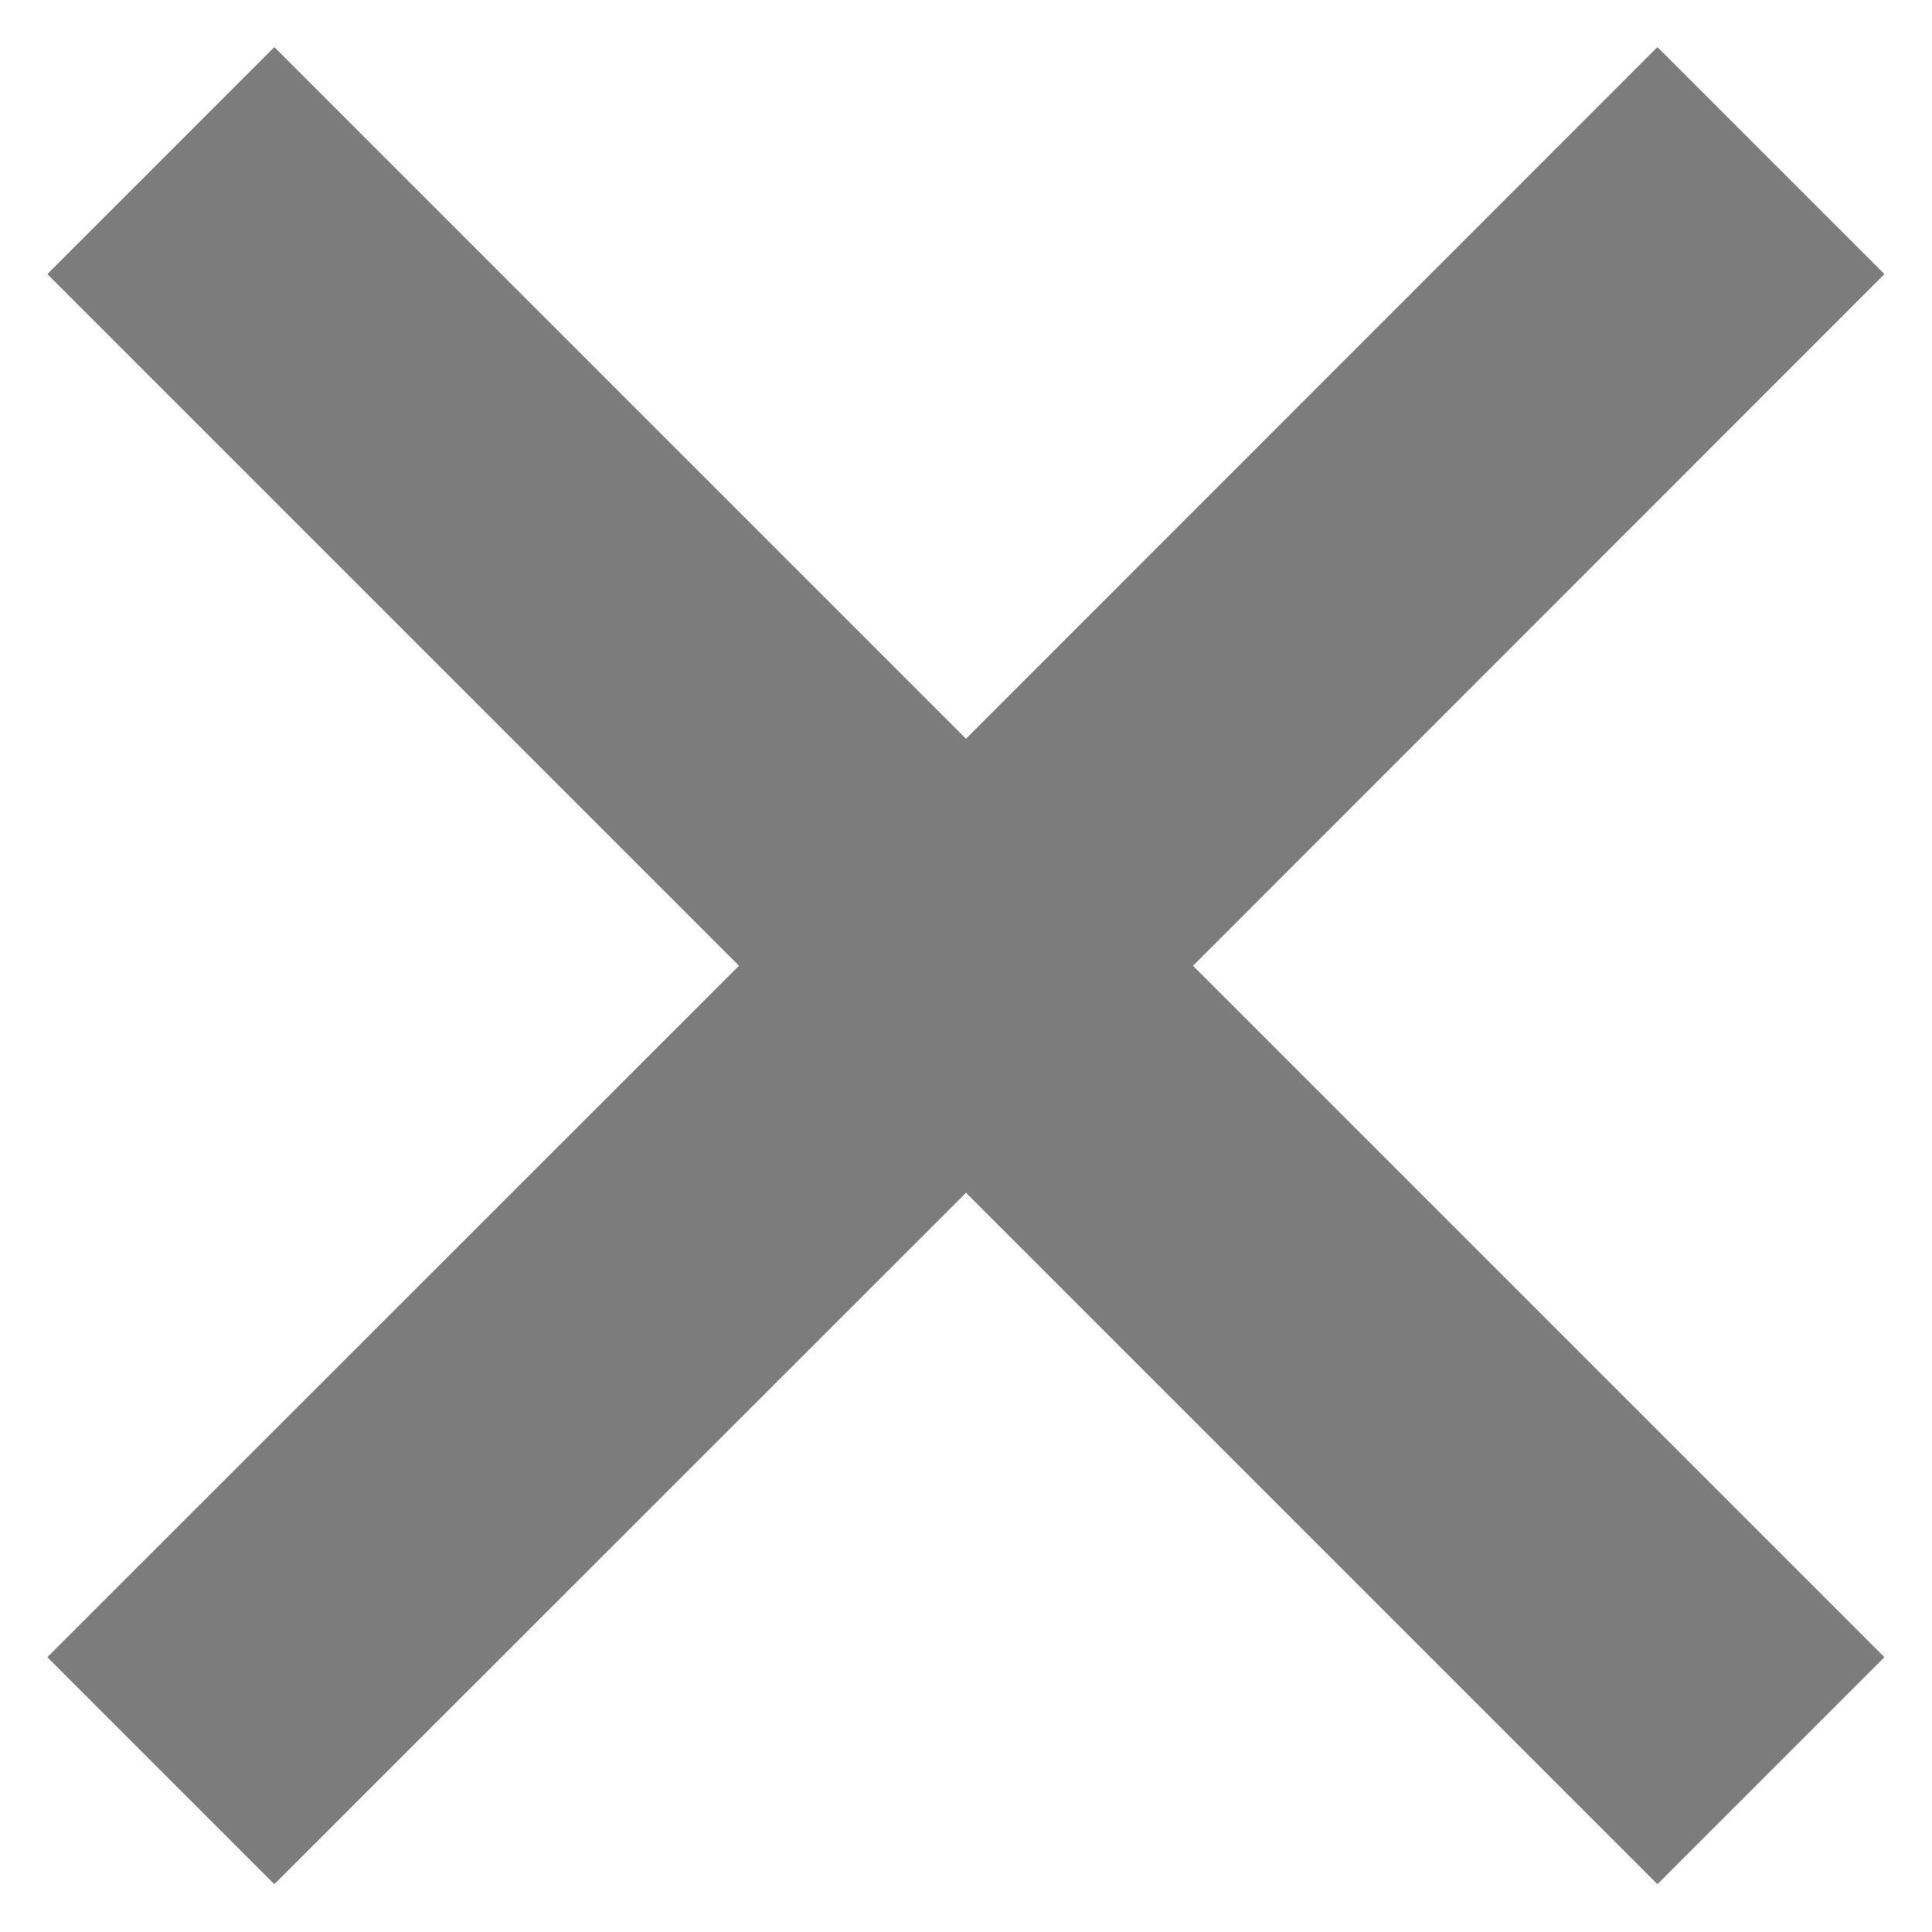
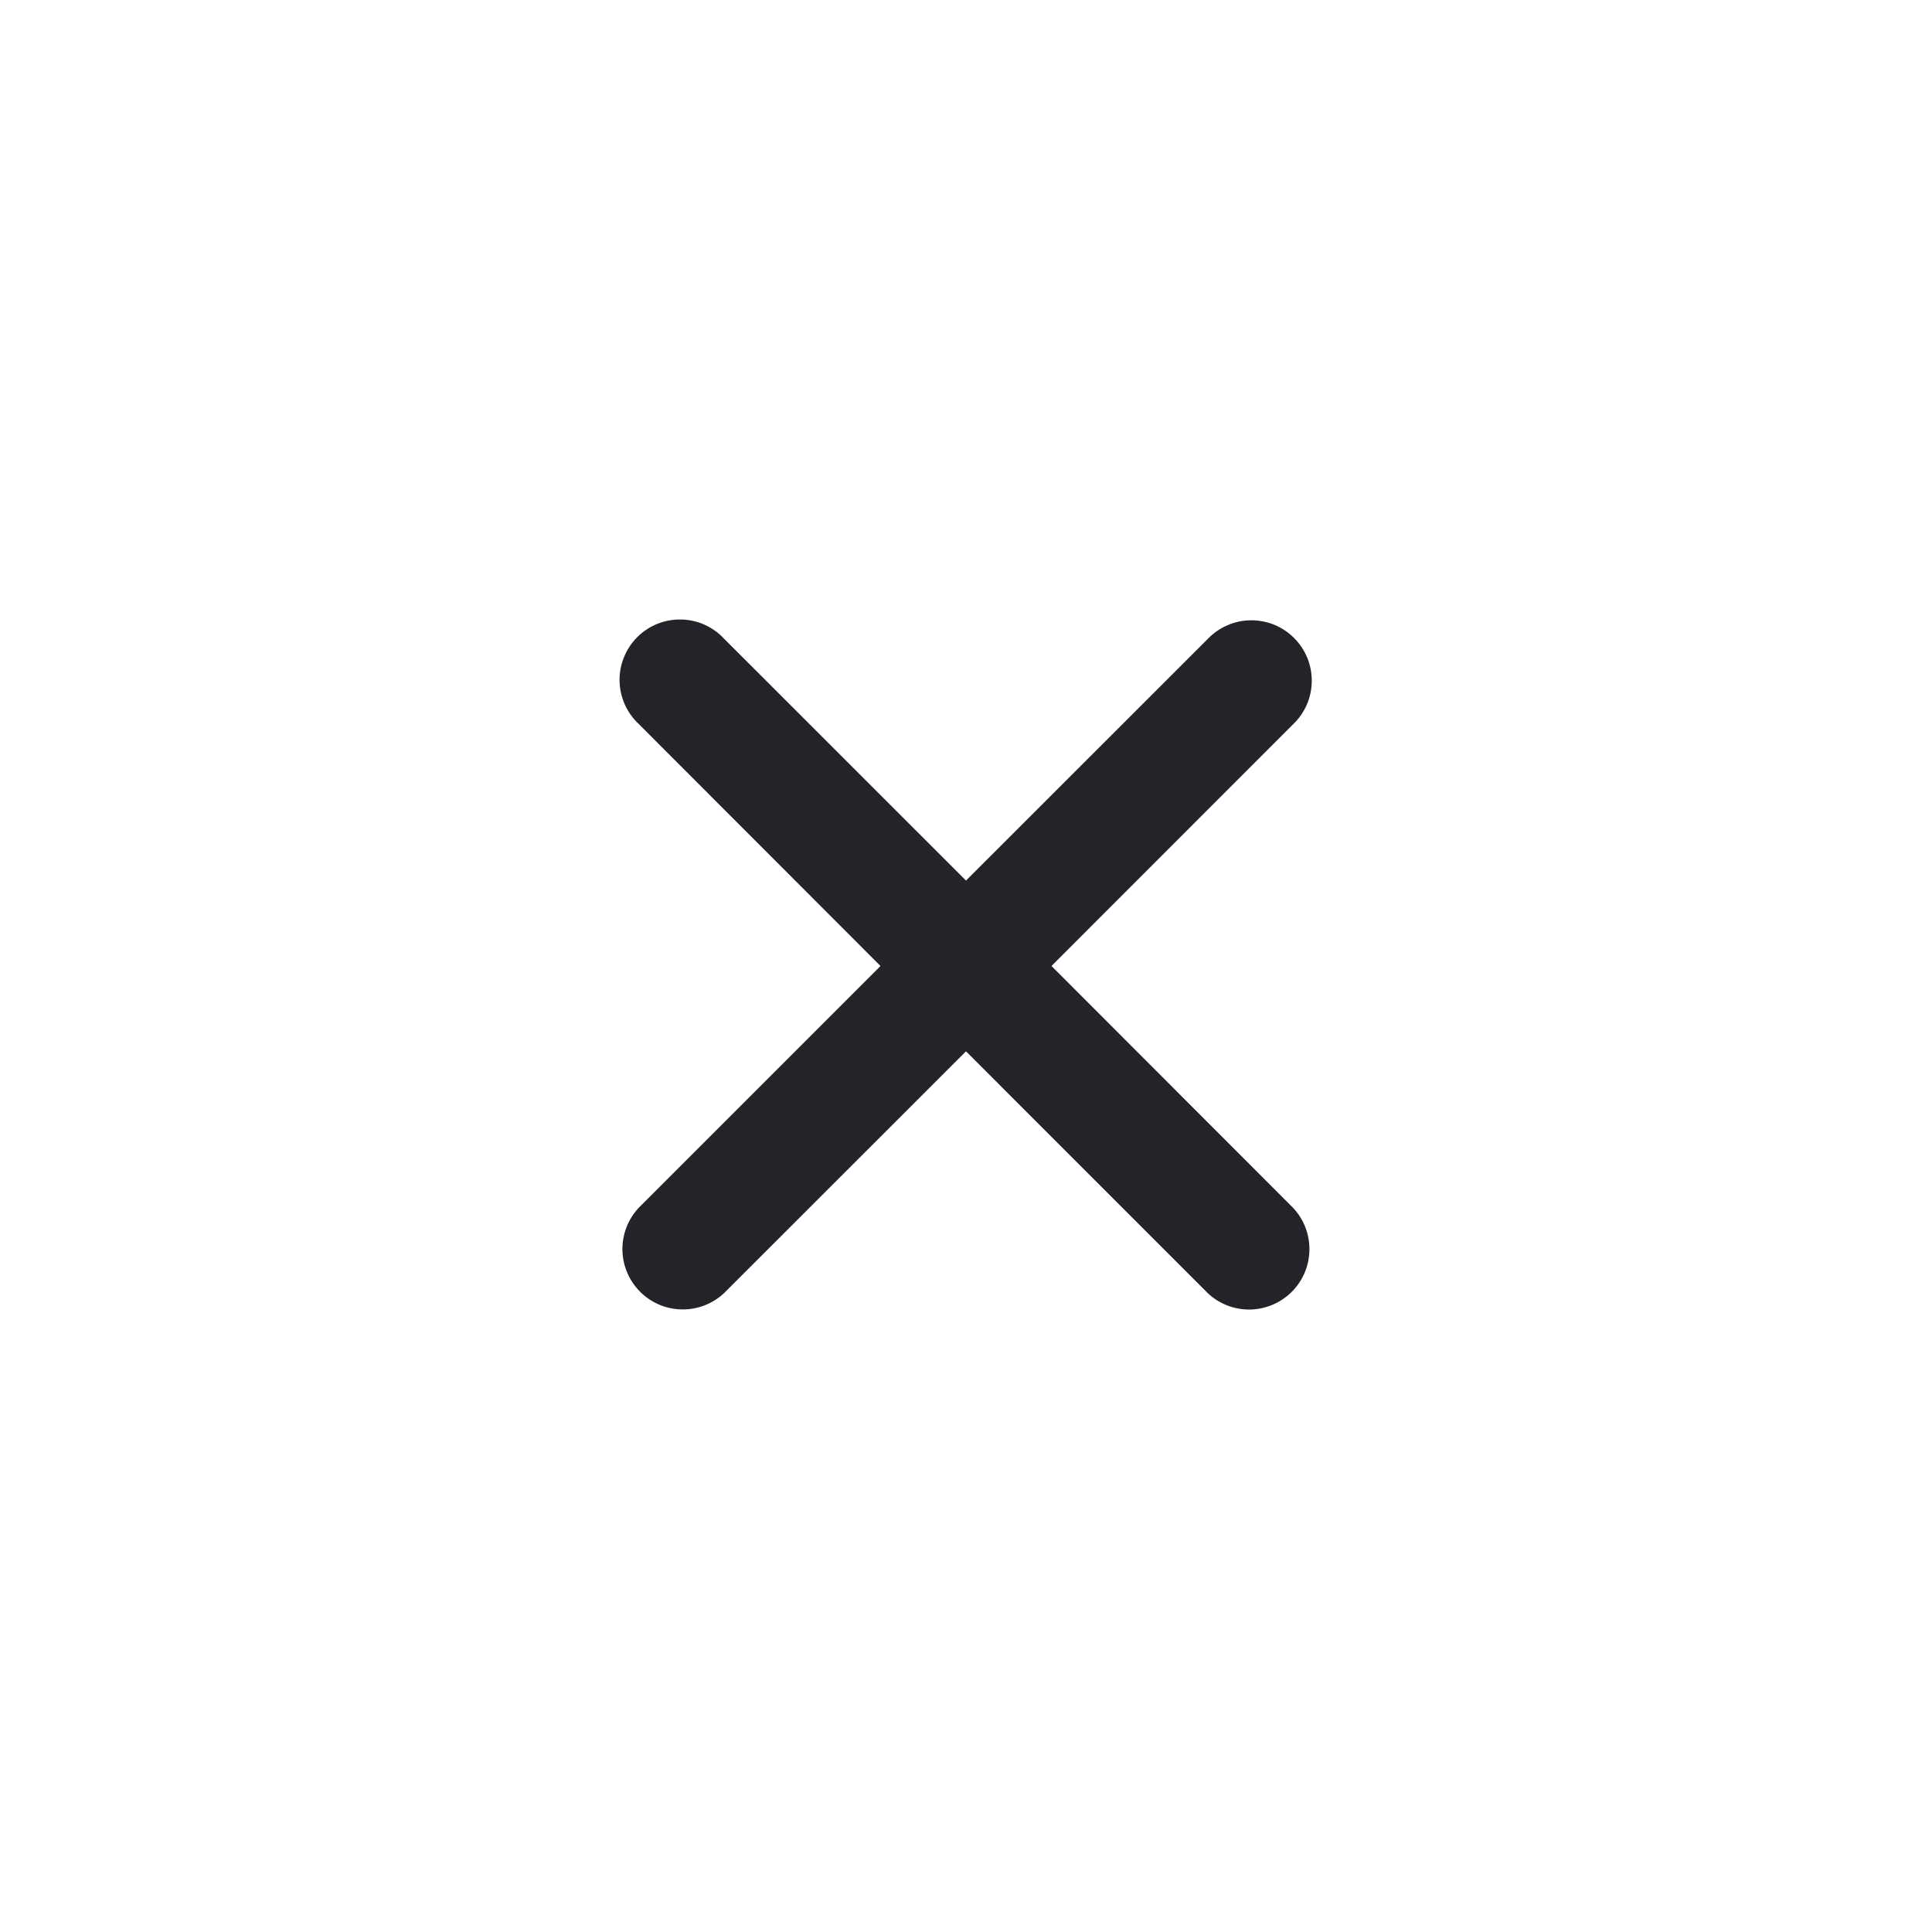
- <svg xmlns="http://www.w3.org/2000/svg" width="8" height="8" viewBox="0 0 8 8" fill="none">
-   <path d="M7.803 1.135L6.863 0.195L4 3.059L1.136 0.195L0.196 1.135L3.06 3.999L0.196 6.862L1.136 7.802L4 4.939L6.863 7.802L7.803 6.862L4.94 3.999L7.803 1.135Z" fill="#7C7C7C" />
+ <svg xmlns="http://www.w3.org/2000/svg" width="32" height="32" viewBox="0 0 32 32" fill="none">
+   <path d="M21.421 11.993C21.517 11.901 21.593 11.791 21.646 11.669C21.698 11.547 21.726 11.416 21.727 11.283C21.728 11.15 21.703 11.018 21.653 10.896C21.602 10.773 21.528 10.661 21.434 10.567C21.34 10.473 21.229 10.399 21.106 10.348C20.983 10.298 20.852 10.273 20.719 10.274C20.586 10.275 20.455 10.302 20.333 10.355C20.211 10.407 20.1 10.483 20.008 10.579L16 14.585L11.993 10.579C11.902 10.48 11.791 10.402 11.669 10.347C11.546 10.292 11.414 10.263 11.279 10.261C11.145 10.258 11.012 10.283 10.887 10.333C10.763 10.383 10.65 10.458 10.555 10.553C10.46 10.648 10.385 10.761 10.335 10.886C10.284 11.01 10.259 11.144 10.262 11.278C10.264 11.412 10.294 11.545 10.348 11.667C10.403 11.79 10.482 11.9 10.58 11.992L14.584 16L10.577 20.007C10.401 20.196 10.305 20.447 10.309 20.706C10.314 20.965 10.419 21.212 10.602 21.395C10.785 21.579 11.032 21.684 11.291 21.688C11.55 21.693 11.801 21.597 11.991 21.42L16 17.413L20.007 21.421C20.196 21.598 20.447 21.694 20.706 21.69C20.965 21.685 21.212 21.58 21.395 21.397C21.579 21.214 21.684 20.966 21.688 20.707C21.693 20.448 21.597 20.198 21.42 20.008L17.416 16L21.421 11.993Z" fill="#232429" />
</svg>
